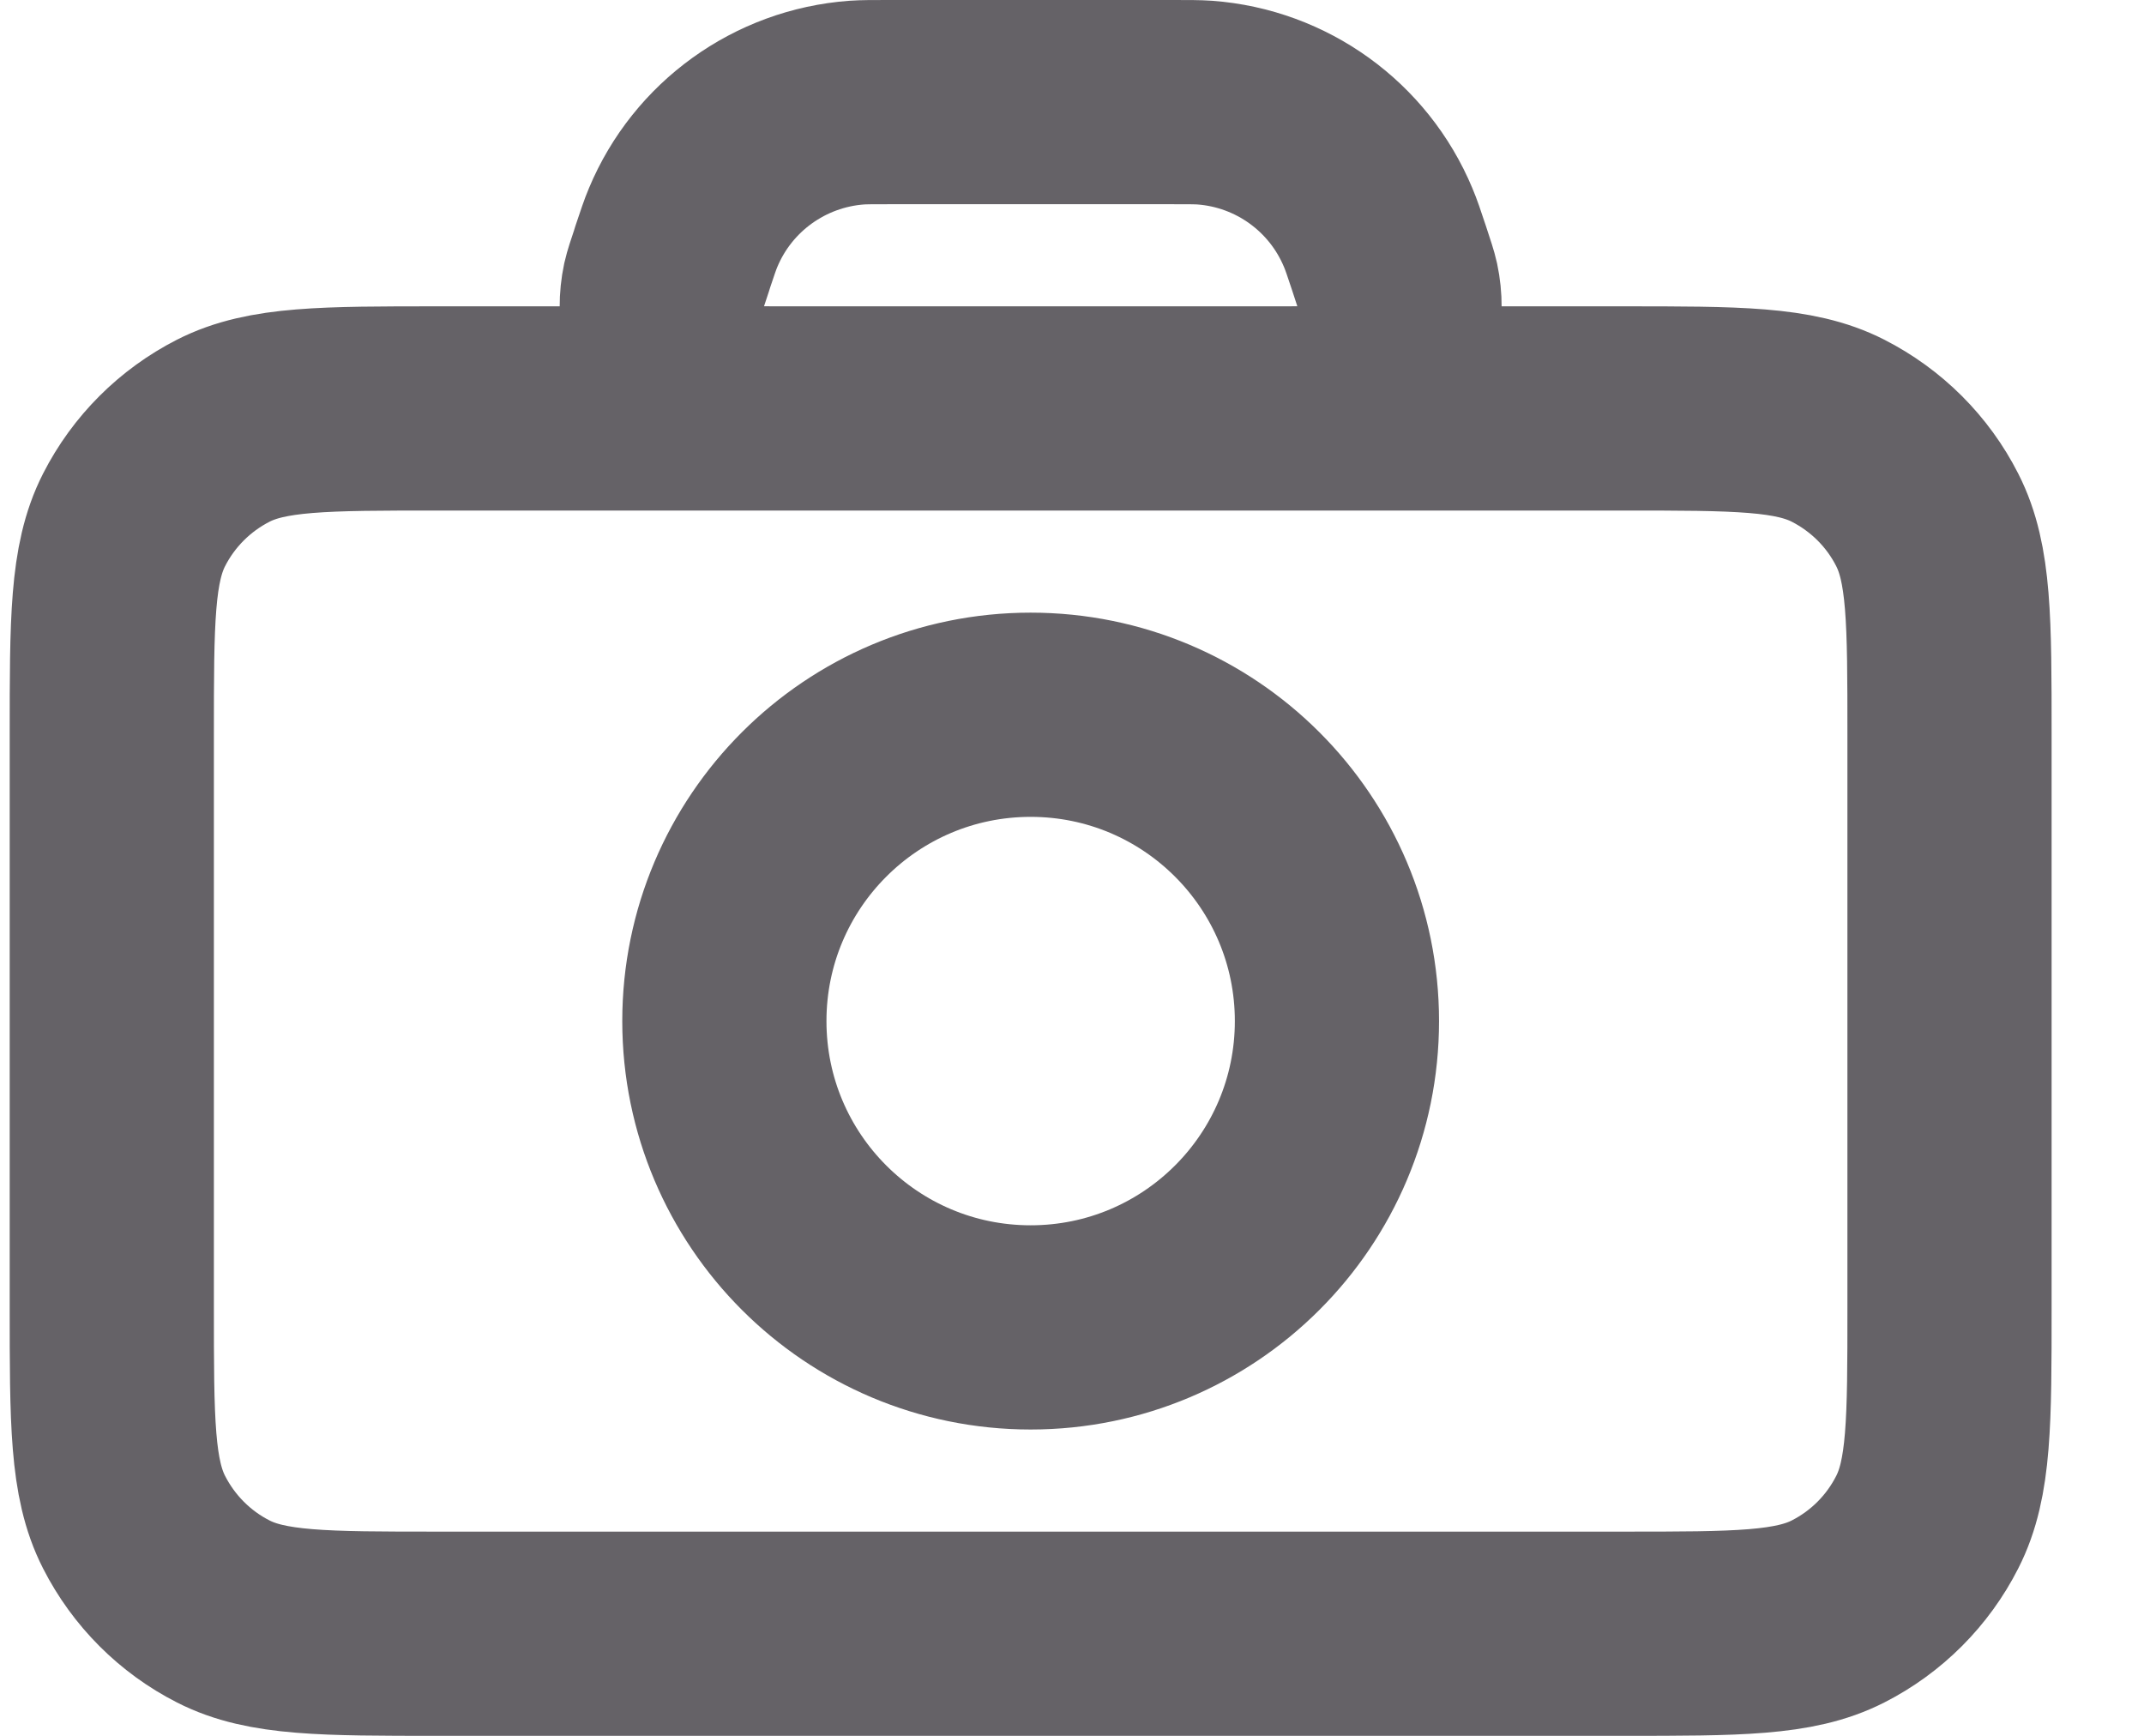
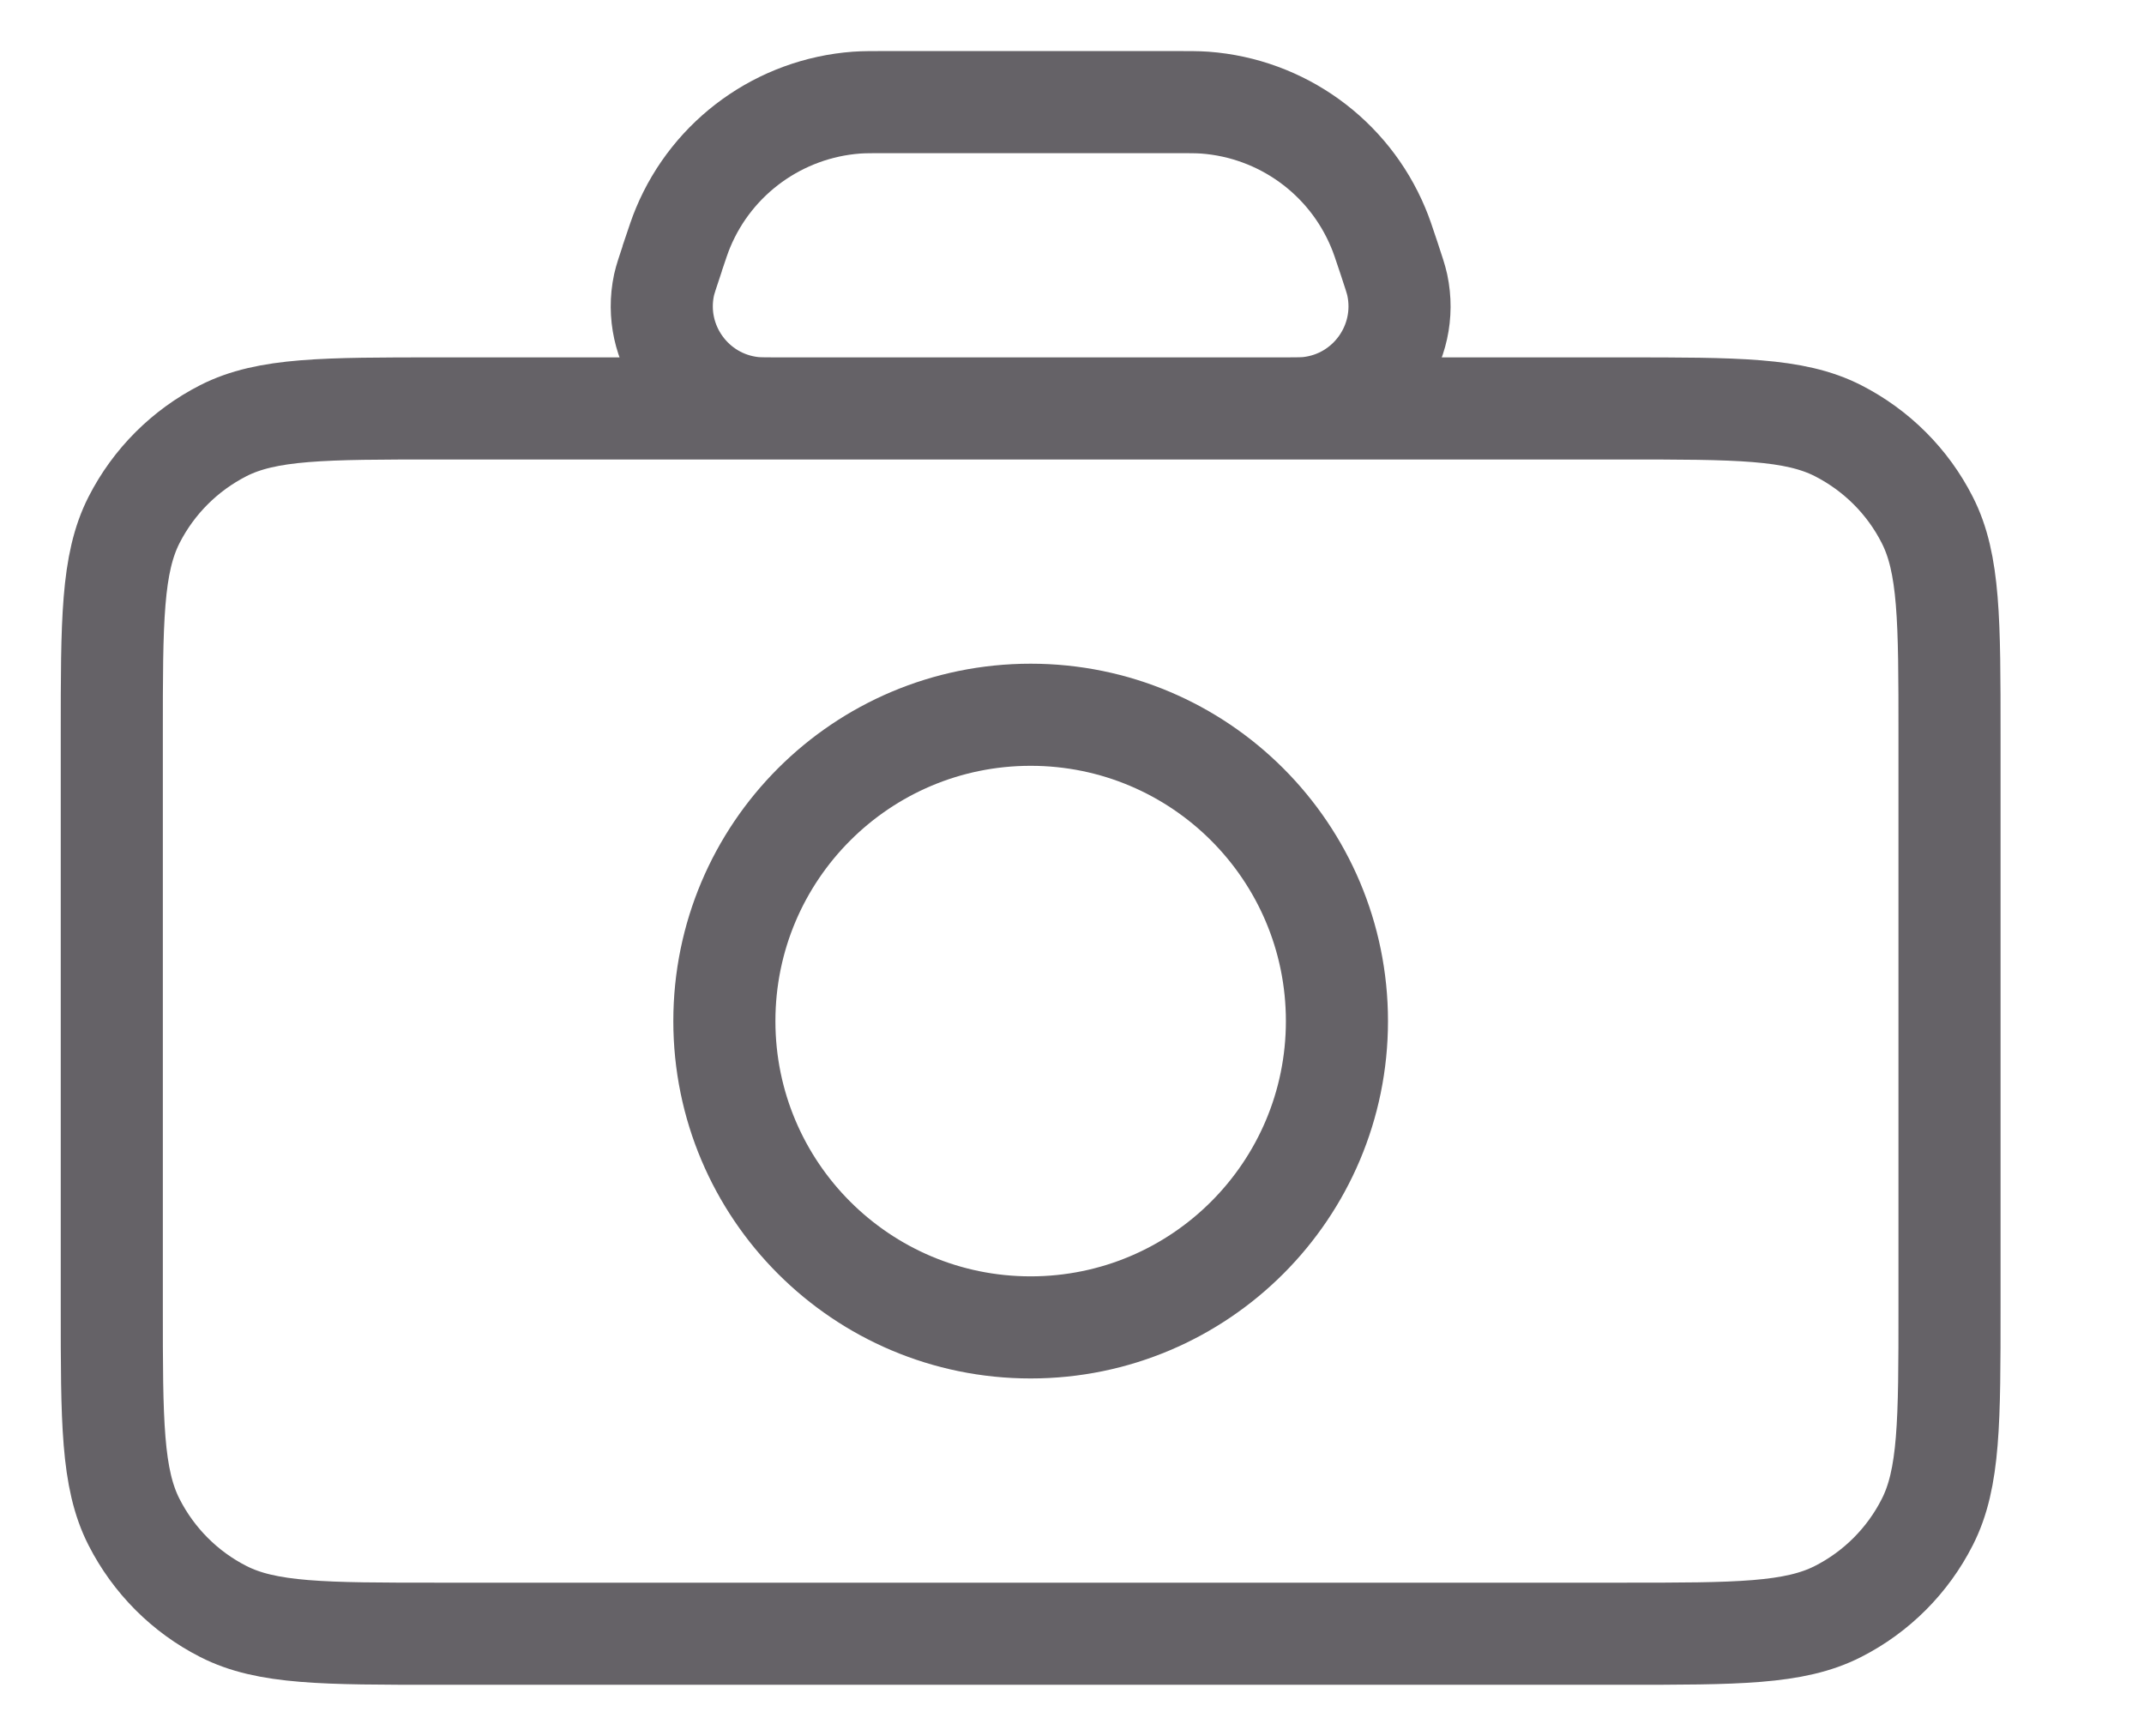
<svg xmlns="http://www.w3.org/2000/svg" width="21" height="17" viewBox="0 0 21 17" fill="none">
-   <path d="M7.584 4H4.295C3.175 4 2.615 4 2.187 4.218C1.811 4.41 1.505 4.715 1.313 5.092C1.095 5.52 1.095 6.08 1.095 7.2V12.8C1.095 13.92 1.095 14.48 1.313 14.907C1.505 15.284 1.811 15.591 2.187 15.782C2.614 16 3.174 16 4.292 16H15.898C17.016 16 17.575 16 18.003 15.782C18.379 15.591 18.686 15.284 18.877 14.907C19.095 14.48 19.095 13.921 19.095 12.803V7.197C19.095 6.079 19.095 5.519 18.877 5.092C18.686 4.715 18.379 4.41 18.003 4.218C17.575 4 17.015 4 15.895 4H12.606M7.584 4H7.646M7.584 4C7.597 4 7.61 4 7.624 4L7.646 4M7.584 4C7.478 4 7.419 3.999 7.372 3.994C6.784 3.928 6.381 3.369 6.504 2.791C6.516 2.737 6.539 2.669 6.584 2.534L6.585 2.528C6.637 2.374 6.662 2.297 6.691 2.229C6.981 1.534 7.638 1.061 8.39 1.005C8.464 1 8.544 1 8.707 1H11.484C11.646 1 11.727 1 11.801 1.005C12.553 1.061 13.209 1.534 13.499 2.229C13.528 2.297 13.554 2.374 13.605 2.528C13.651 2.667 13.674 2.736 13.686 2.791C13.809 3.369 13.407 3.928 12.819 3.994C12.772 3.999 12.712 4 12.606 4M7.646 4H12.544M12.544 4H12.606M12.544 4L12.566 4C12.58 4 12.594 4 12.606 4M10.095 13C8.438 13 7.095 11.657 7.095 10C7.095 8.343 8.438 7 10.095 7C11.752 7 13.095 8.343 13.095 10C13.095 11.657 11.752 13 10.095 13Z" stroke="#656267" stroke-width="2" stroke-linecap="round" stroke-linejoin="round" />
+   <path d="M7.584 4H4.295C3.175 4 2.615 4 2.187 4.218C1.811 4.41 1.505 4.715 1.313 5.092C1.095 5.52 1.095 6.08 1.095 7.2V12.8C1.095 13.92 1.095 14.48 1.313 14.907C1.505 15.284 1.811 15.591 2.187 15.782C2.614 16 3.174 16 4.292 16H15.898C17.016 16 17.575 16 18.003 15.782C18.379 15.591 18.686 15.284 18.877 14.907C19.095 14.48 19.095 13.921 19.095 12.803V7.197C19.095 6.079 19.095 5.519 18.877 5.092C18.686 4.715 18.379 4.41 18.003 4.218C17.575 4 17.015 4 15.895 4H12.606M7.584 4H7.646M7.584 4C7.597 4 7.61 4 7.624 4L7.646 4M7.584 4C7.478 4 7.419 3.999 7.372 3.994C6.784 3.928 6.381 3.369 6.504 2.791C6.516 2.737 6.539 2.669 6.584 2.534L6.585 2.528C6.637 2.374 6.662 2.297 6.691 2.229C6.981 1.534 7.638 1.061 8.39 1.005C8.464 1 8.544 1 8.707 1H11.484C11.646 1 11.727 1 11.801 1.005C12.553 1.061 13.209 1.534 13.499 2.229C13.528 2.297 13.554 2.374 13.605 2.528C13.651 2.667 13.674 2.736 13.686 2.791C13.809 3.369 13.407 3.928 12.819 3.994C12.772 3.999 12.712 4 12.606 4M7.646 4H12.544M12.544 4H12.606M12.544 4L12.566 4C12.58 4 12.594 4 12.606 4M10.095 13C8.438 13 7.095 11.657 7.095 10C7.095 8.343 8.438 7 10.095 7C11.752 7 13.095 8.343 13.095 10C13.095 11.657 11.752 13 10.095 13Z" stroke="#656267" strokeWidth="2" strokeLinecap="round" strokeLinejoin="round" />
</svg>
